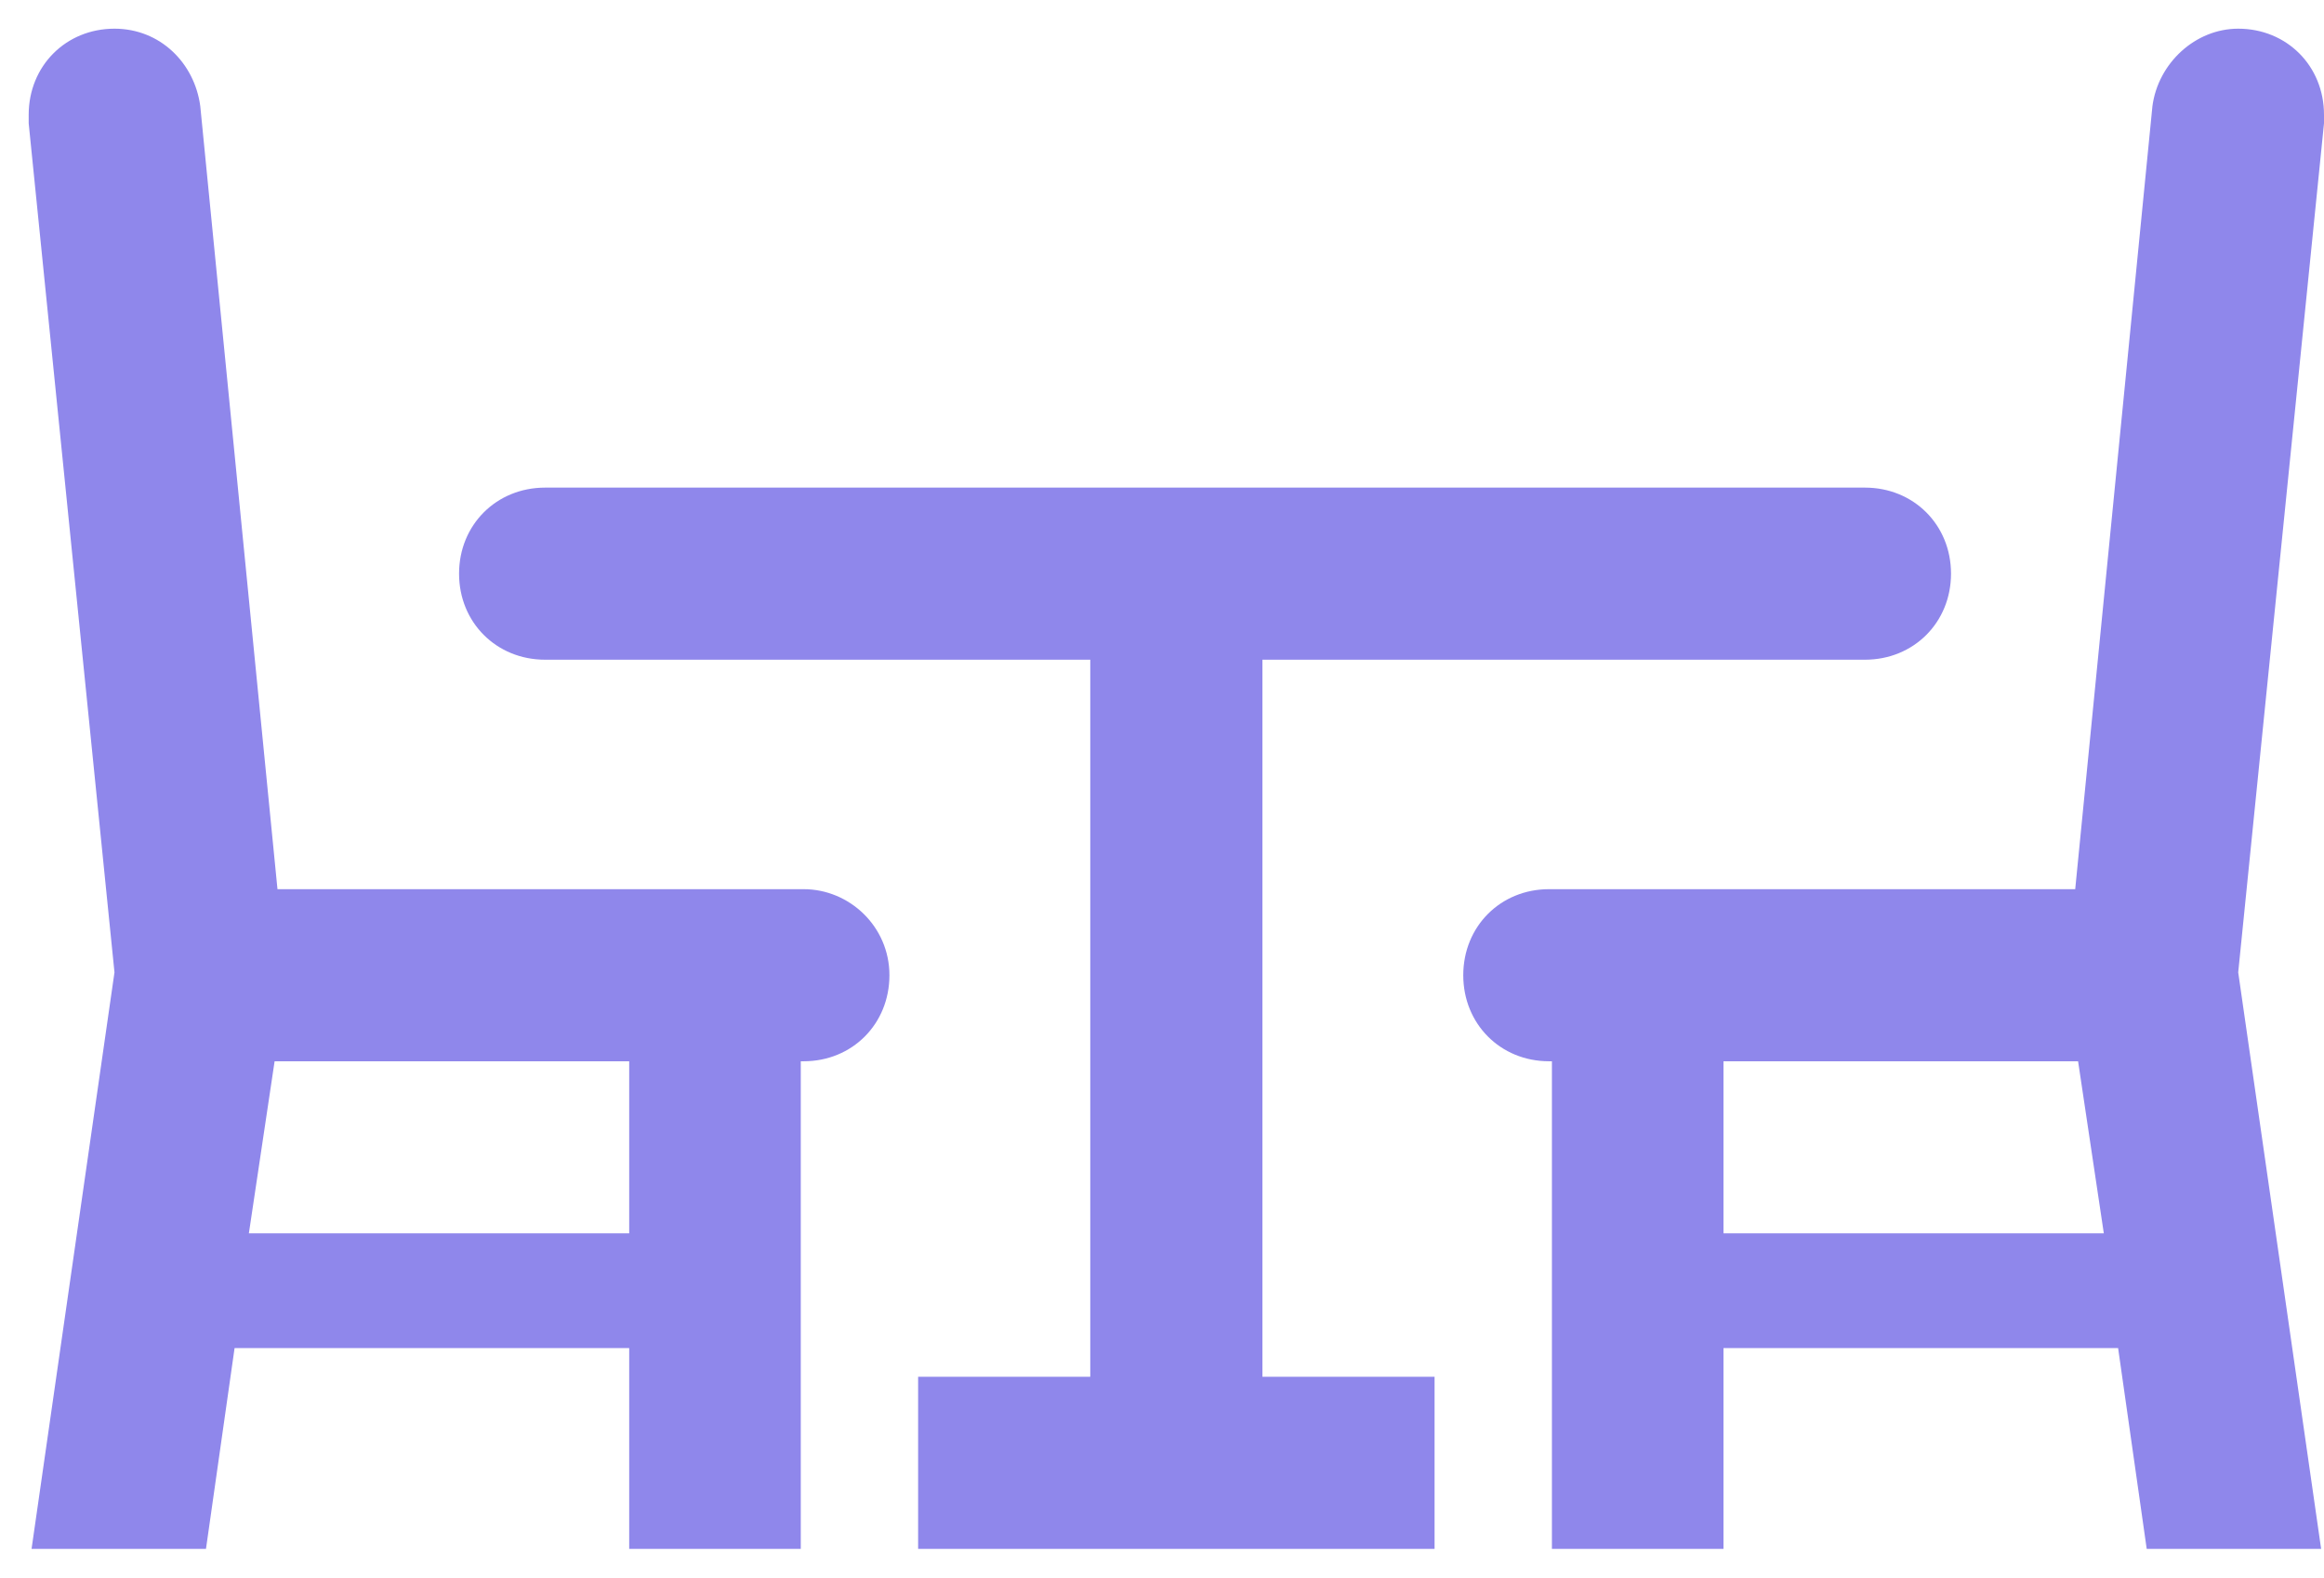
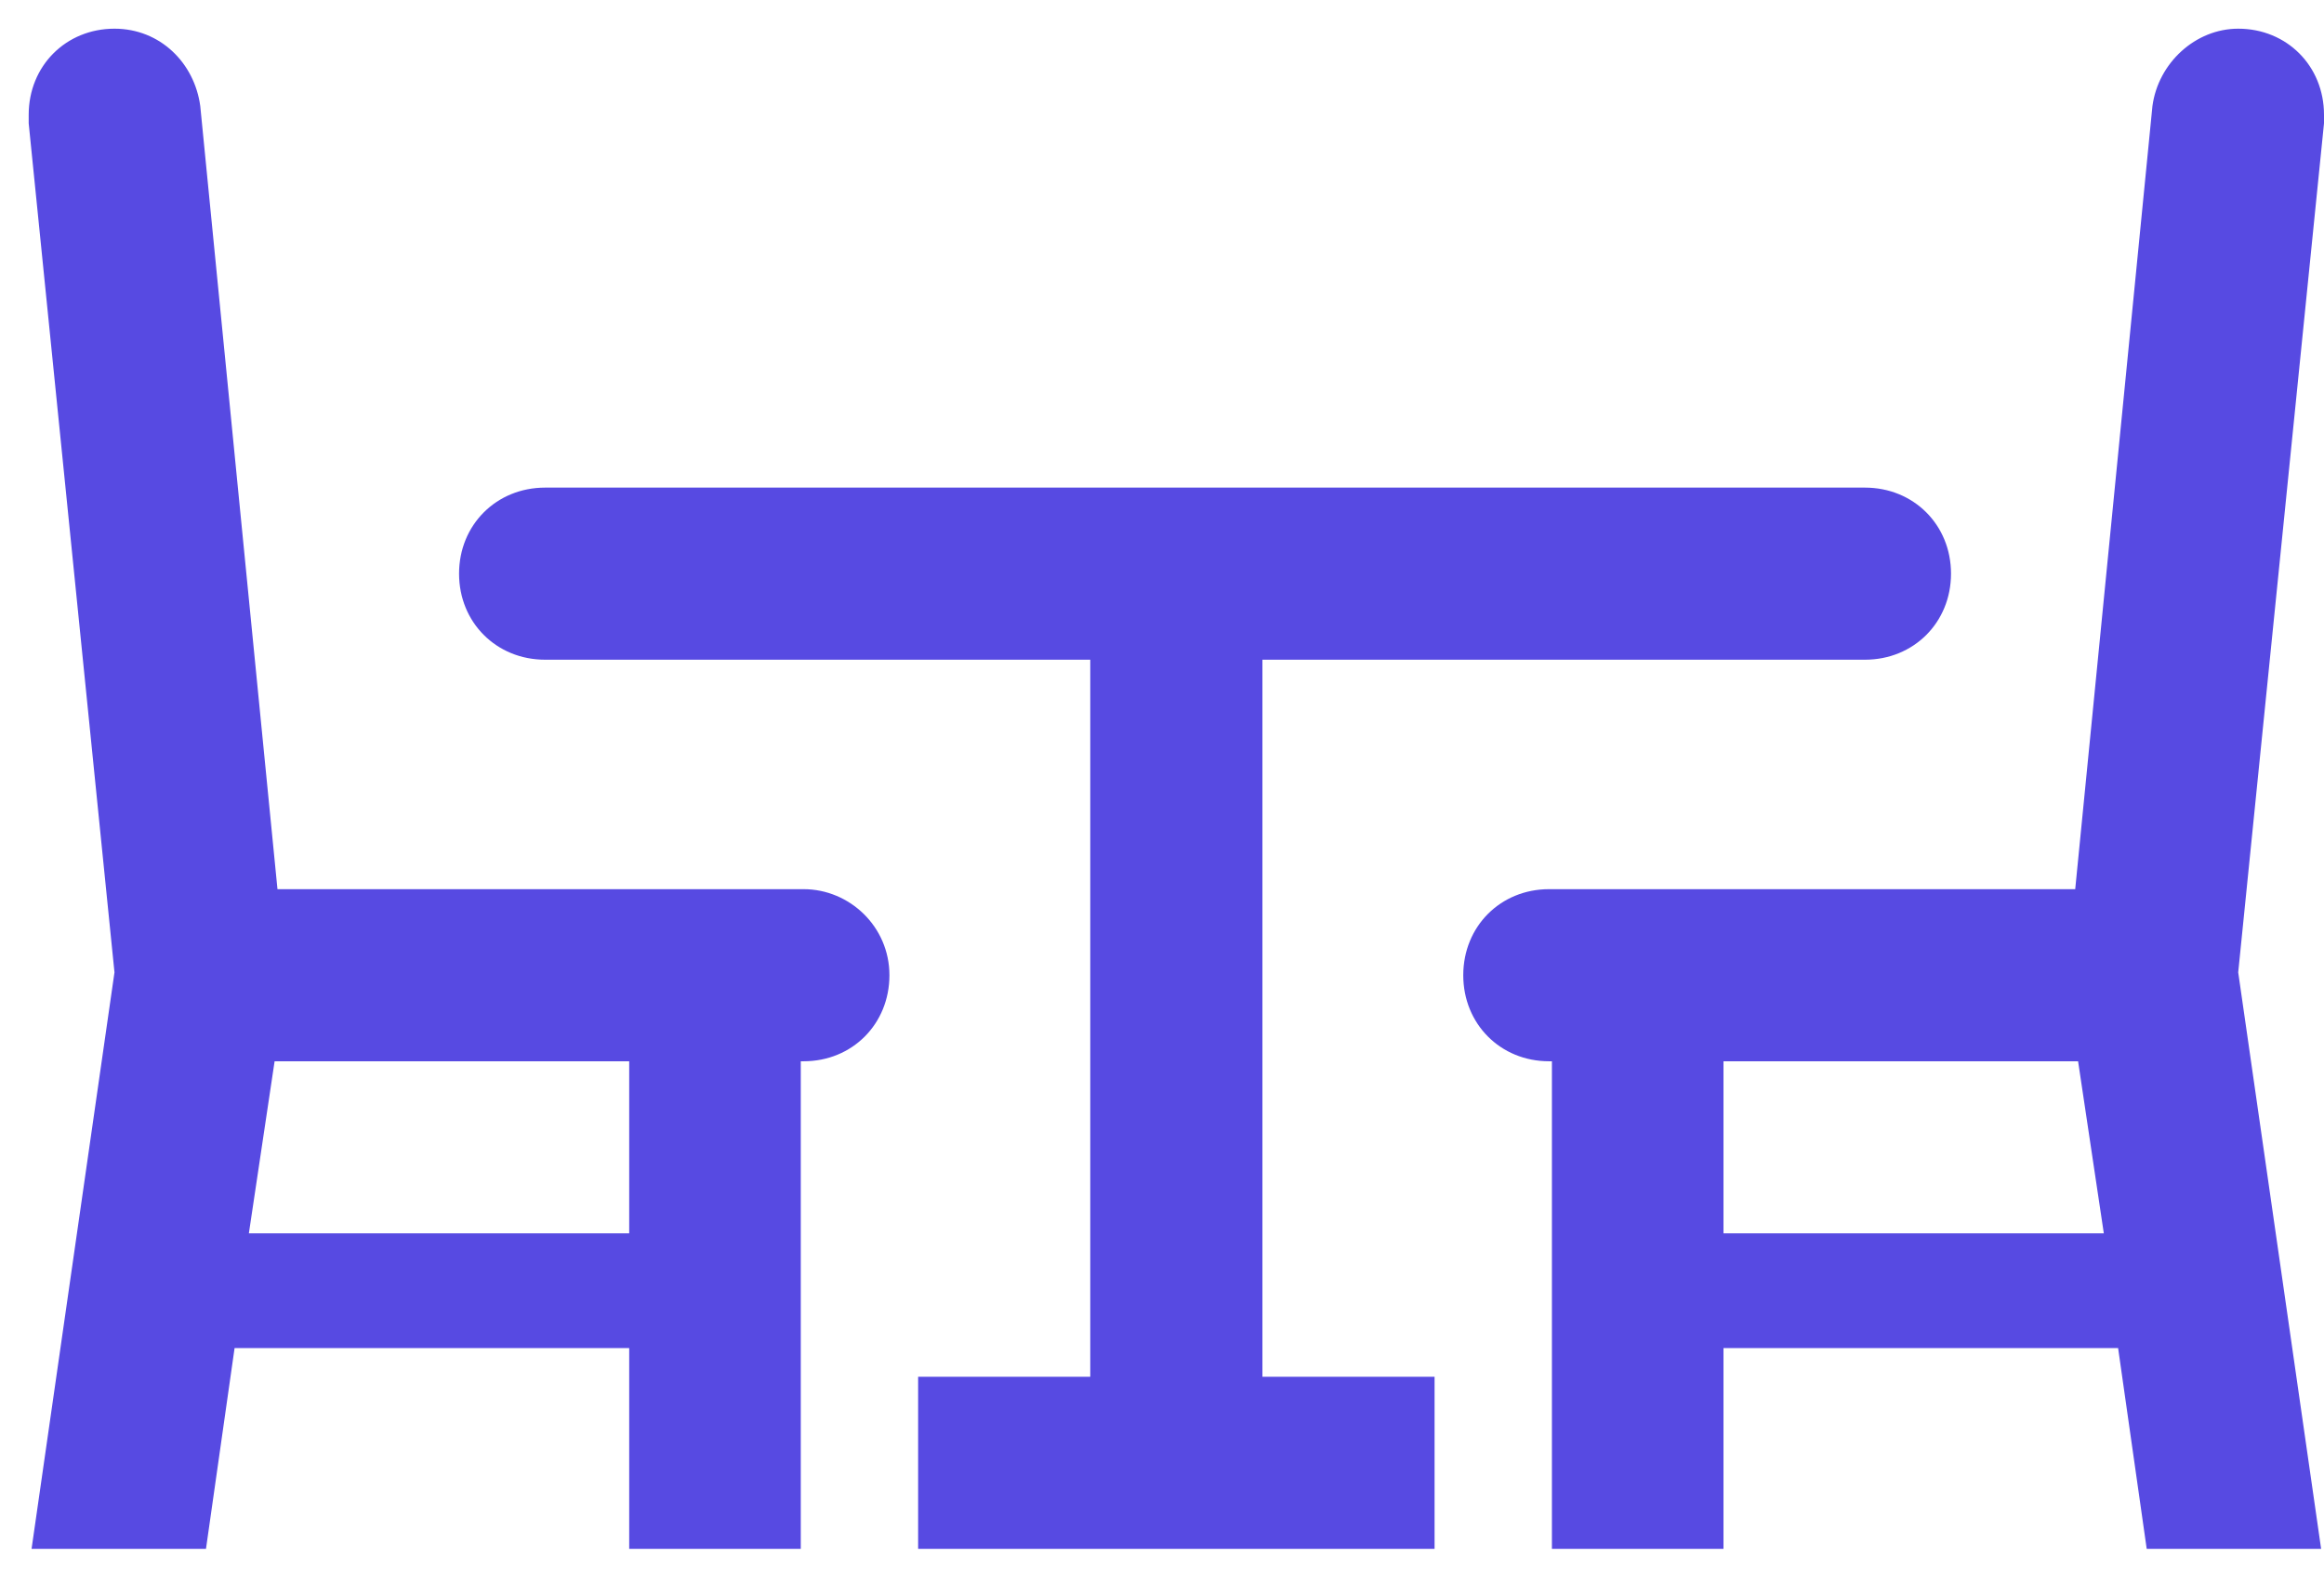
<svg xmlns="http://www.w3.org/2000/svg" width="81" height="55" overflow="hidden">
  <defs>
    <clipPath id="clip0">
      <rect x="98" y="519" width="81" height="55" />
    </clipPath>
  </defs>
  <g clip-path="url(#clip0)" transform="translate(-98 -519)">
-     <path d="M142 542 163 542C164.7 542 166 540.7 166 539 166 537.3 164.7 536 163 536L117 536C115.3 536 114 537.3 114 539 114 540.7 115.3 542 117 542L136 542 136 567 130 567 130 573 148 573 148 567 142 567 142 542Z" fill="#8F87EB" fill-rule="evenodd" />
-     <path d="M126.01 550 107.671 550 104.98 522.7 104.98 522.7C104.781 521.2 103.585 520 101.99 520 100.296 520 99 521.3 99 523 99 523.1 99 523.2 99 523.3L99 523.3 101.99 552.9 99.1 573 105.179 573 106.176 566 119.93 566 119.93 573 125.91 573 125.91 556 126.01 556C127.704 556 129 554.7 129 553 129 551.3 127.605 550 126.01 550ZM119.93 562 106.674 562 107.571 556 119.93 556 119.93 562Z" fill="#8F87EB" fill-rule="evenodd" />
-     <path d="M179 523.3C179 523.2 179 523.1 179 523 179 521.3 177.704 520 176.01 520 174.515 520 173.219 521.2 173.02 522.7L173.02 522.7 170.329 550 151.99 550C150.296 550 149 551.3 149 553 149 554.7 150.296 556 151.99 556L152.09 556 152.09 573 158.07 573 158.07 566 171.824 566 172.821 573 178.9 573 176.01 552.9 179 523.3 179 523.3ZM158.07 562 158.07 556 170.429 556 171.326 562 158.07 562Z" fill="#8F87EB" fill-rule="evenodd" />
+     <path d="M142 542 163 542C164.7 542 166 540.7 166 539 166 537.3 164.7 536 163 536L117 536C115.3 536 114 537.3 114 539 114 540.7 115.3 542 117 542L136 542 136 567 130 567 130 573 148 573 148 567 142 567 142 542Z" fill="#574AE2" fill-rule="evenodd" />
+     <path d="M126.01 550 107.671 550 104.98 522.7 104.98 522.7C104.781 521.2 103.585 520 101.99 520 100.296 520 99 521.3 99 523 99 523.1 99 523.2 99 523.3L99 523.3 101.99 552.9 99.1 573 105.179 573 106.176 566 119.93 566 119.93 573 125.91 573 125.91 556 126.01 556C127.704 556 129 554.7 129 553 129 551.3 127.605 550 126.01 550ZM119.93 562 106.674 562 107.571 556 119.93 556 119.93 562Z" fill="#574AE2" fill-rule="evenodd" />
+     <path d="M179 523.3C179 523.2 179 523.1 179 523 179 521.3 177.704 520 176.01 520 174.515 520 173.219 521.2 173.02 522.7L173.02 522.7 170.329 550 151.99 550C150.296 550 149 551.3 149 553 149 554.7 150.296 556 151.99 556L152.09 556 152.09 573 158.07 573 158.07 566 171.824 566 172.821 573 178.9 573 176.01 552.9 179 523.3 179 523.3ZM158.07 562 158.07 556 170.429 556 171.326 562 158.07 562Z" fill="#574AE2" fill-rule="evenodd" />
  </g>
</svg>
